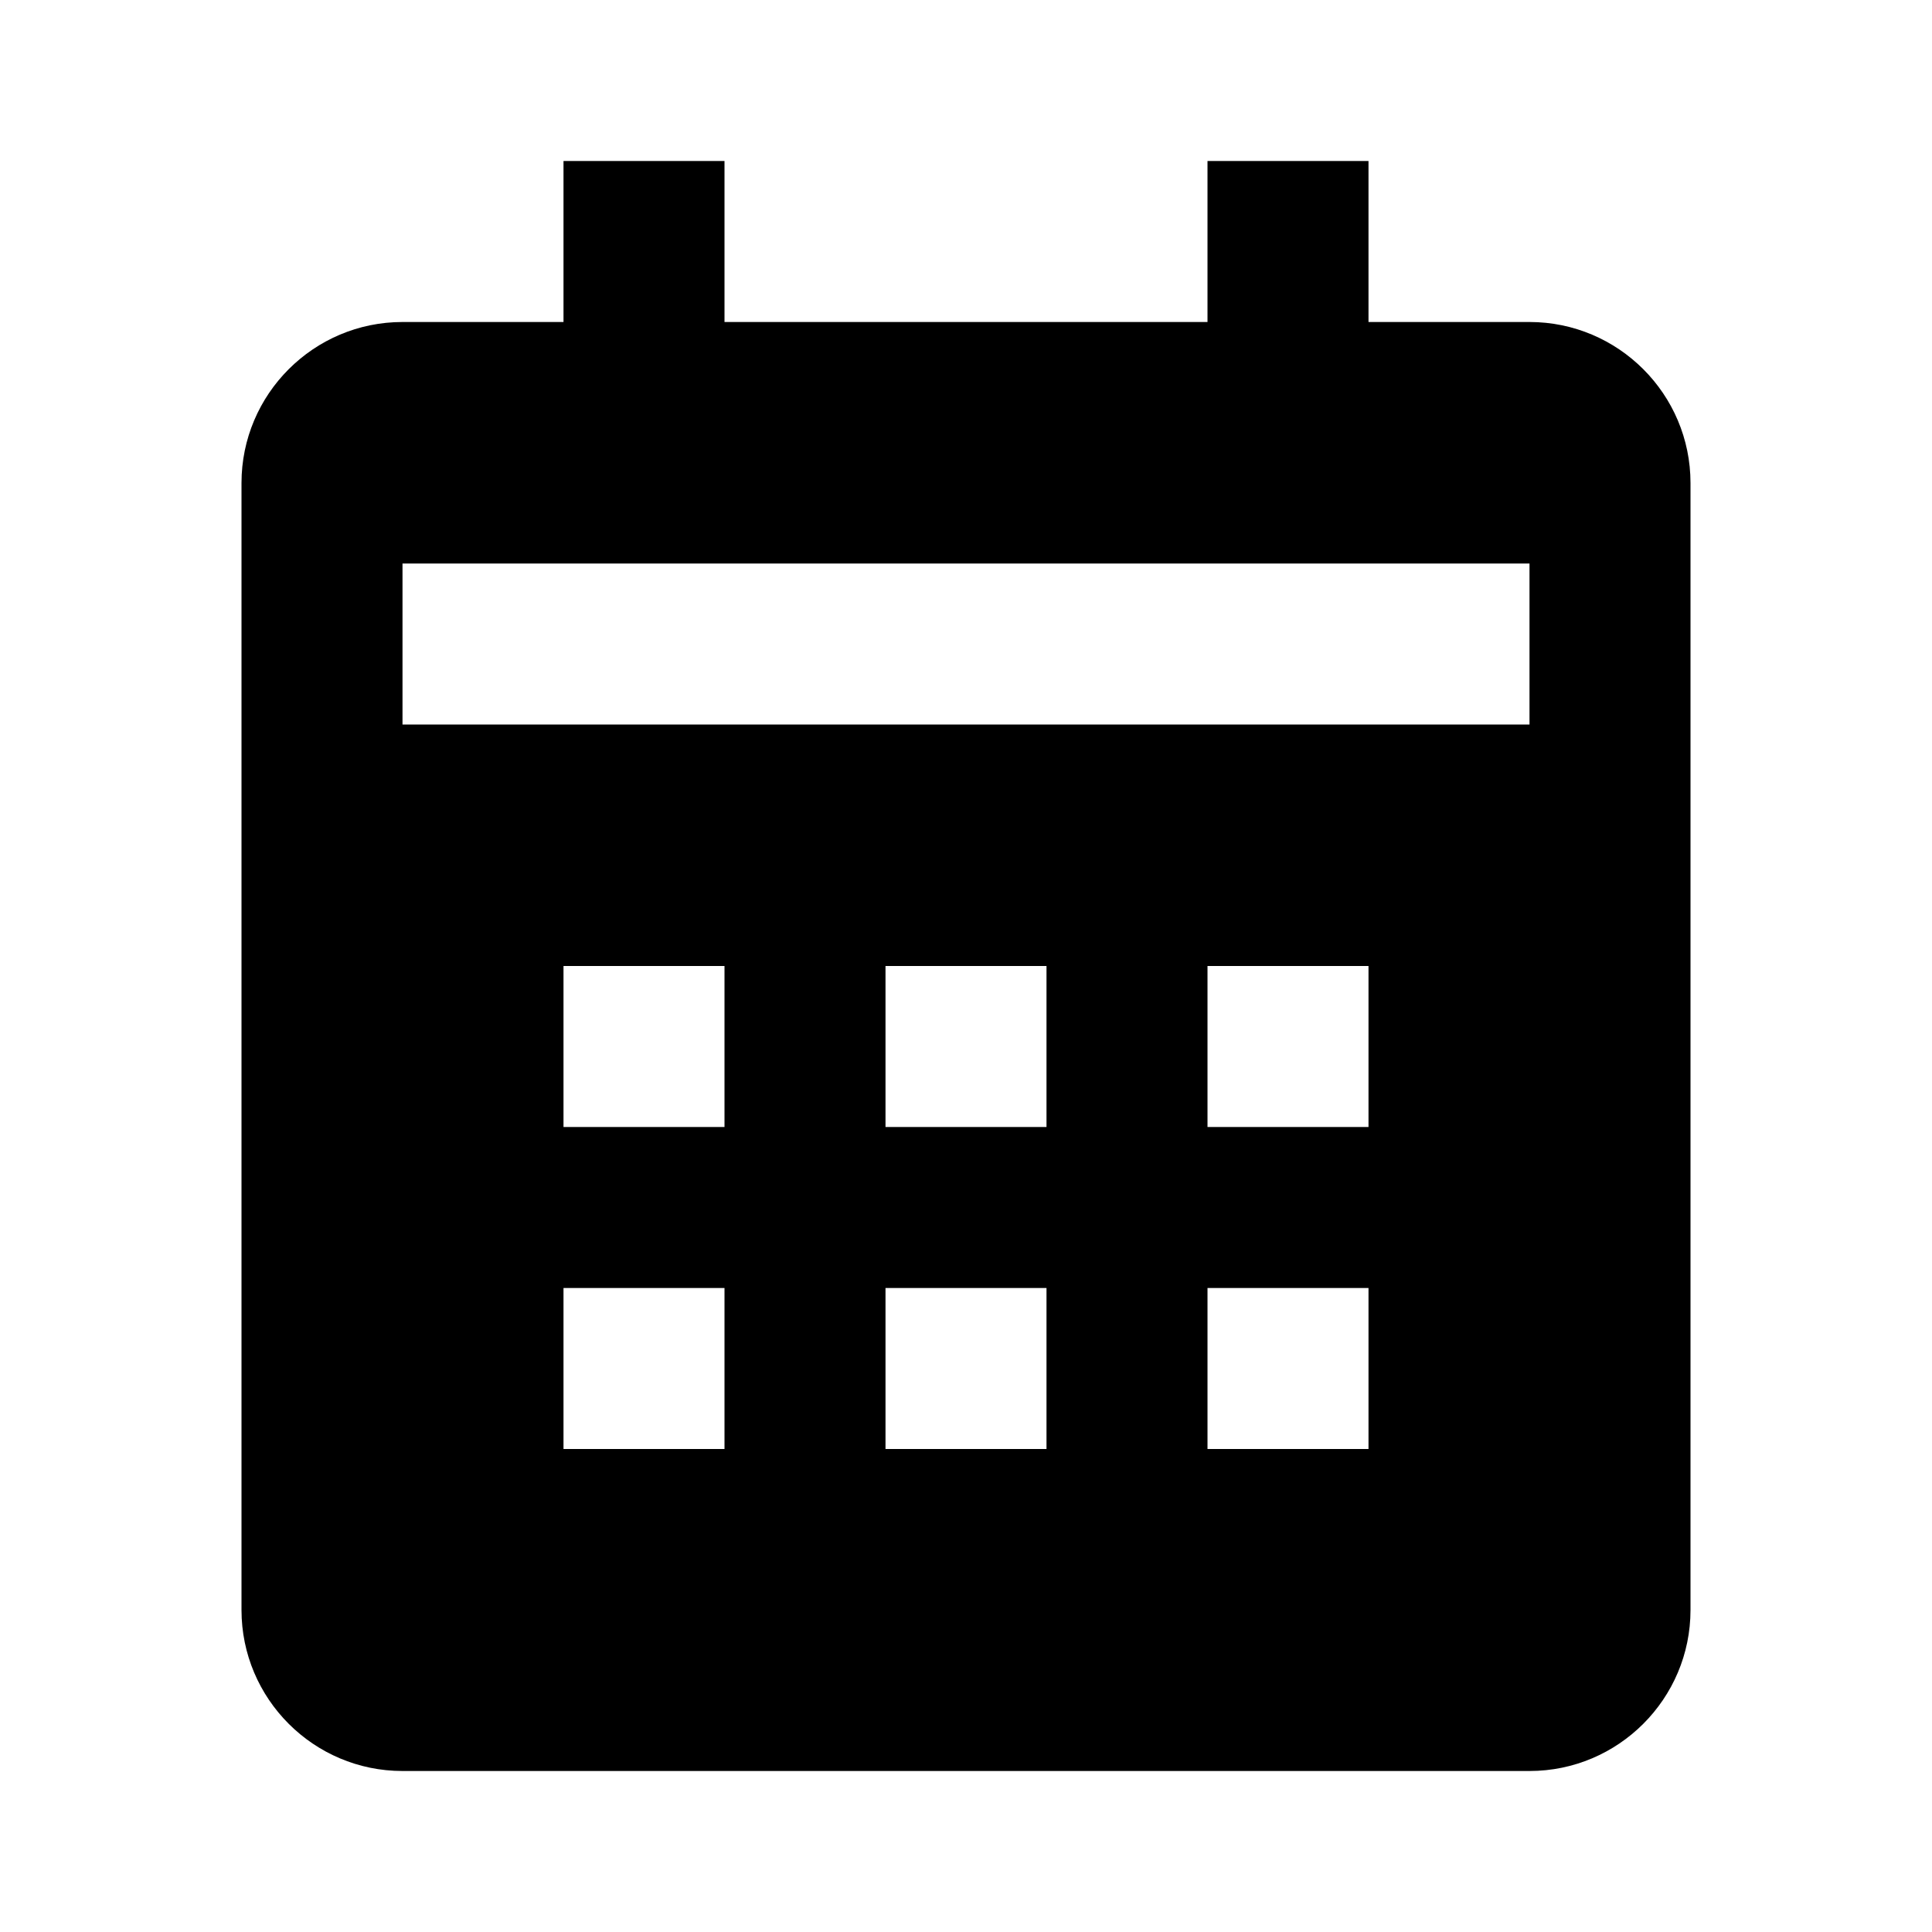
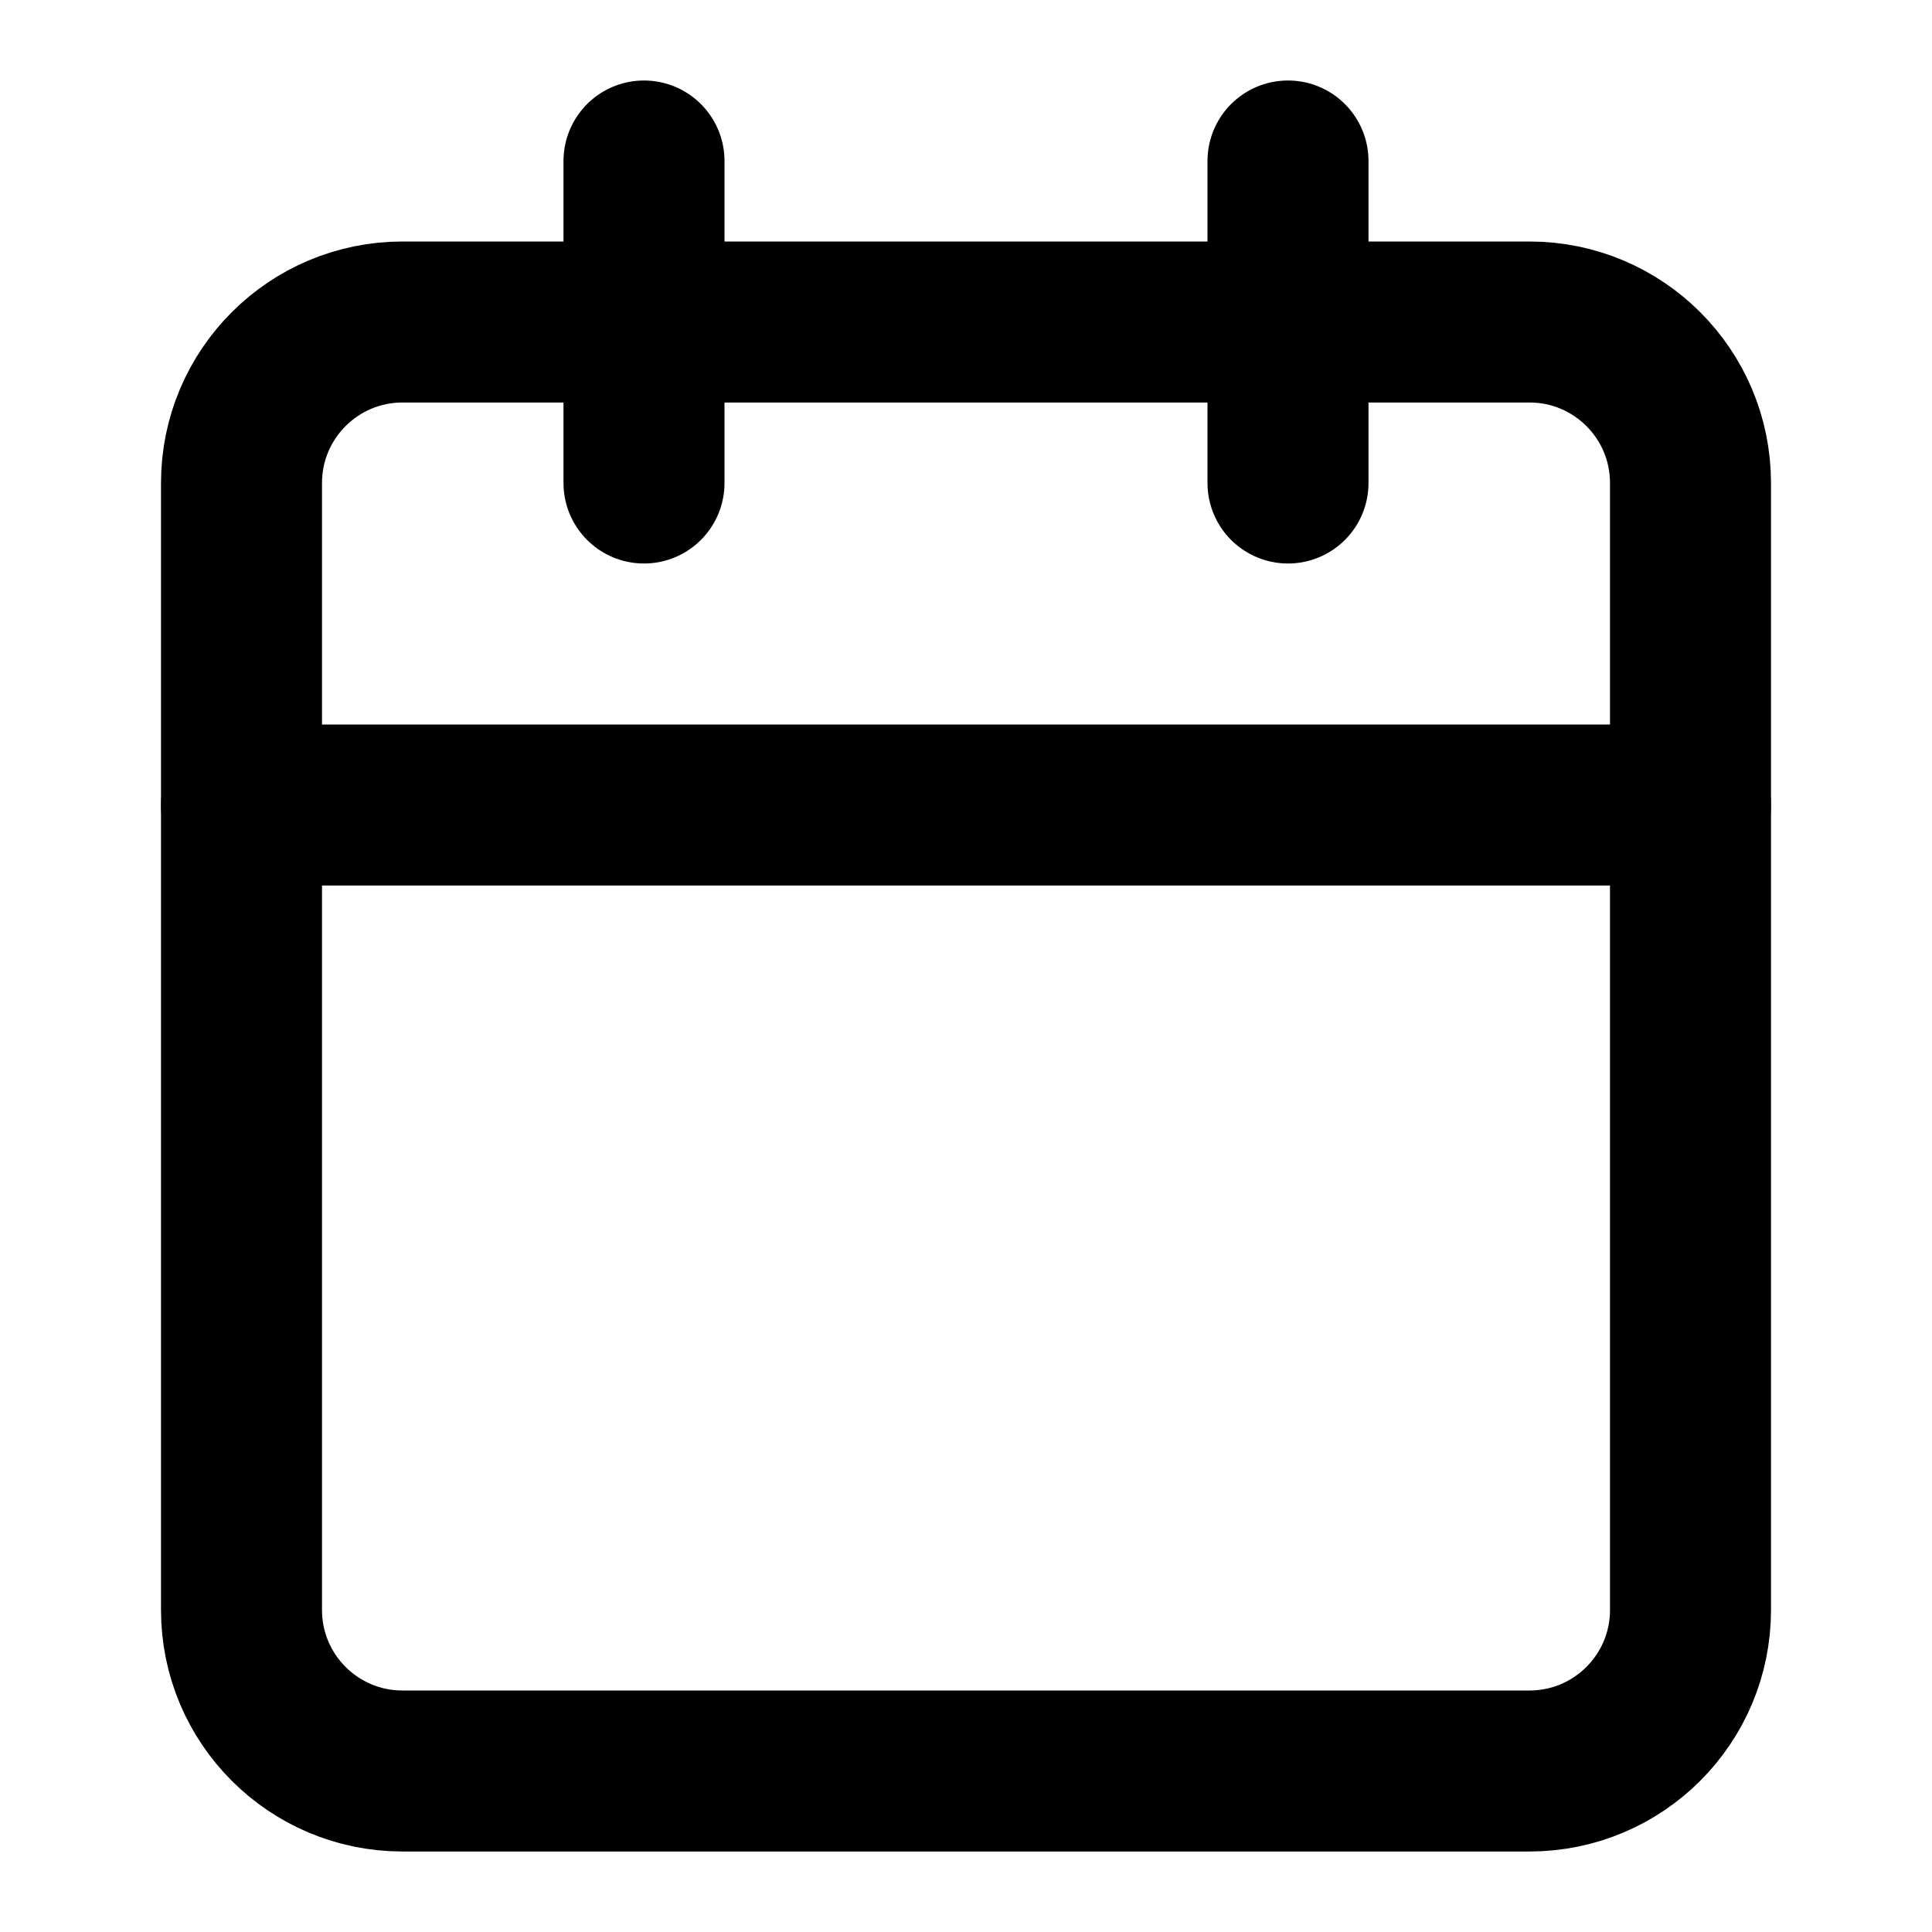
<svg xmlns="http://www.w3.org/2000/svg" width="24" height="24" viewBox="0 0 24 24">
-   <path fill="currentColor" d="M21 20V6c0-1.103-.897-2-2-2h-2V2h-2v2H9V2H7v2H5c-1.103 0-2 .897-2 2v14c0 1.103.897 2 2 2h14c1.103 0 2-.897 2-2M9 18H7v-2h2zm0-4H7v-2h2zm4 4h-2v-2h2zm0-4h-2v-2h2zm4 4h-2v-2h2zm0-4h-2v-2h2zm2-5H5V7h14z" />
+   <g fill="none" stroke="#000" stroke-linecap="round" stroke-linejoin="round" stroke-width="2">
+     <path d="M8 2v4m8-4v4" />
+     <rect width="18" height="18" x="3" y="4" rx="2" />
+     <path d="M3 10h18" />
+   </g>
</svg>
